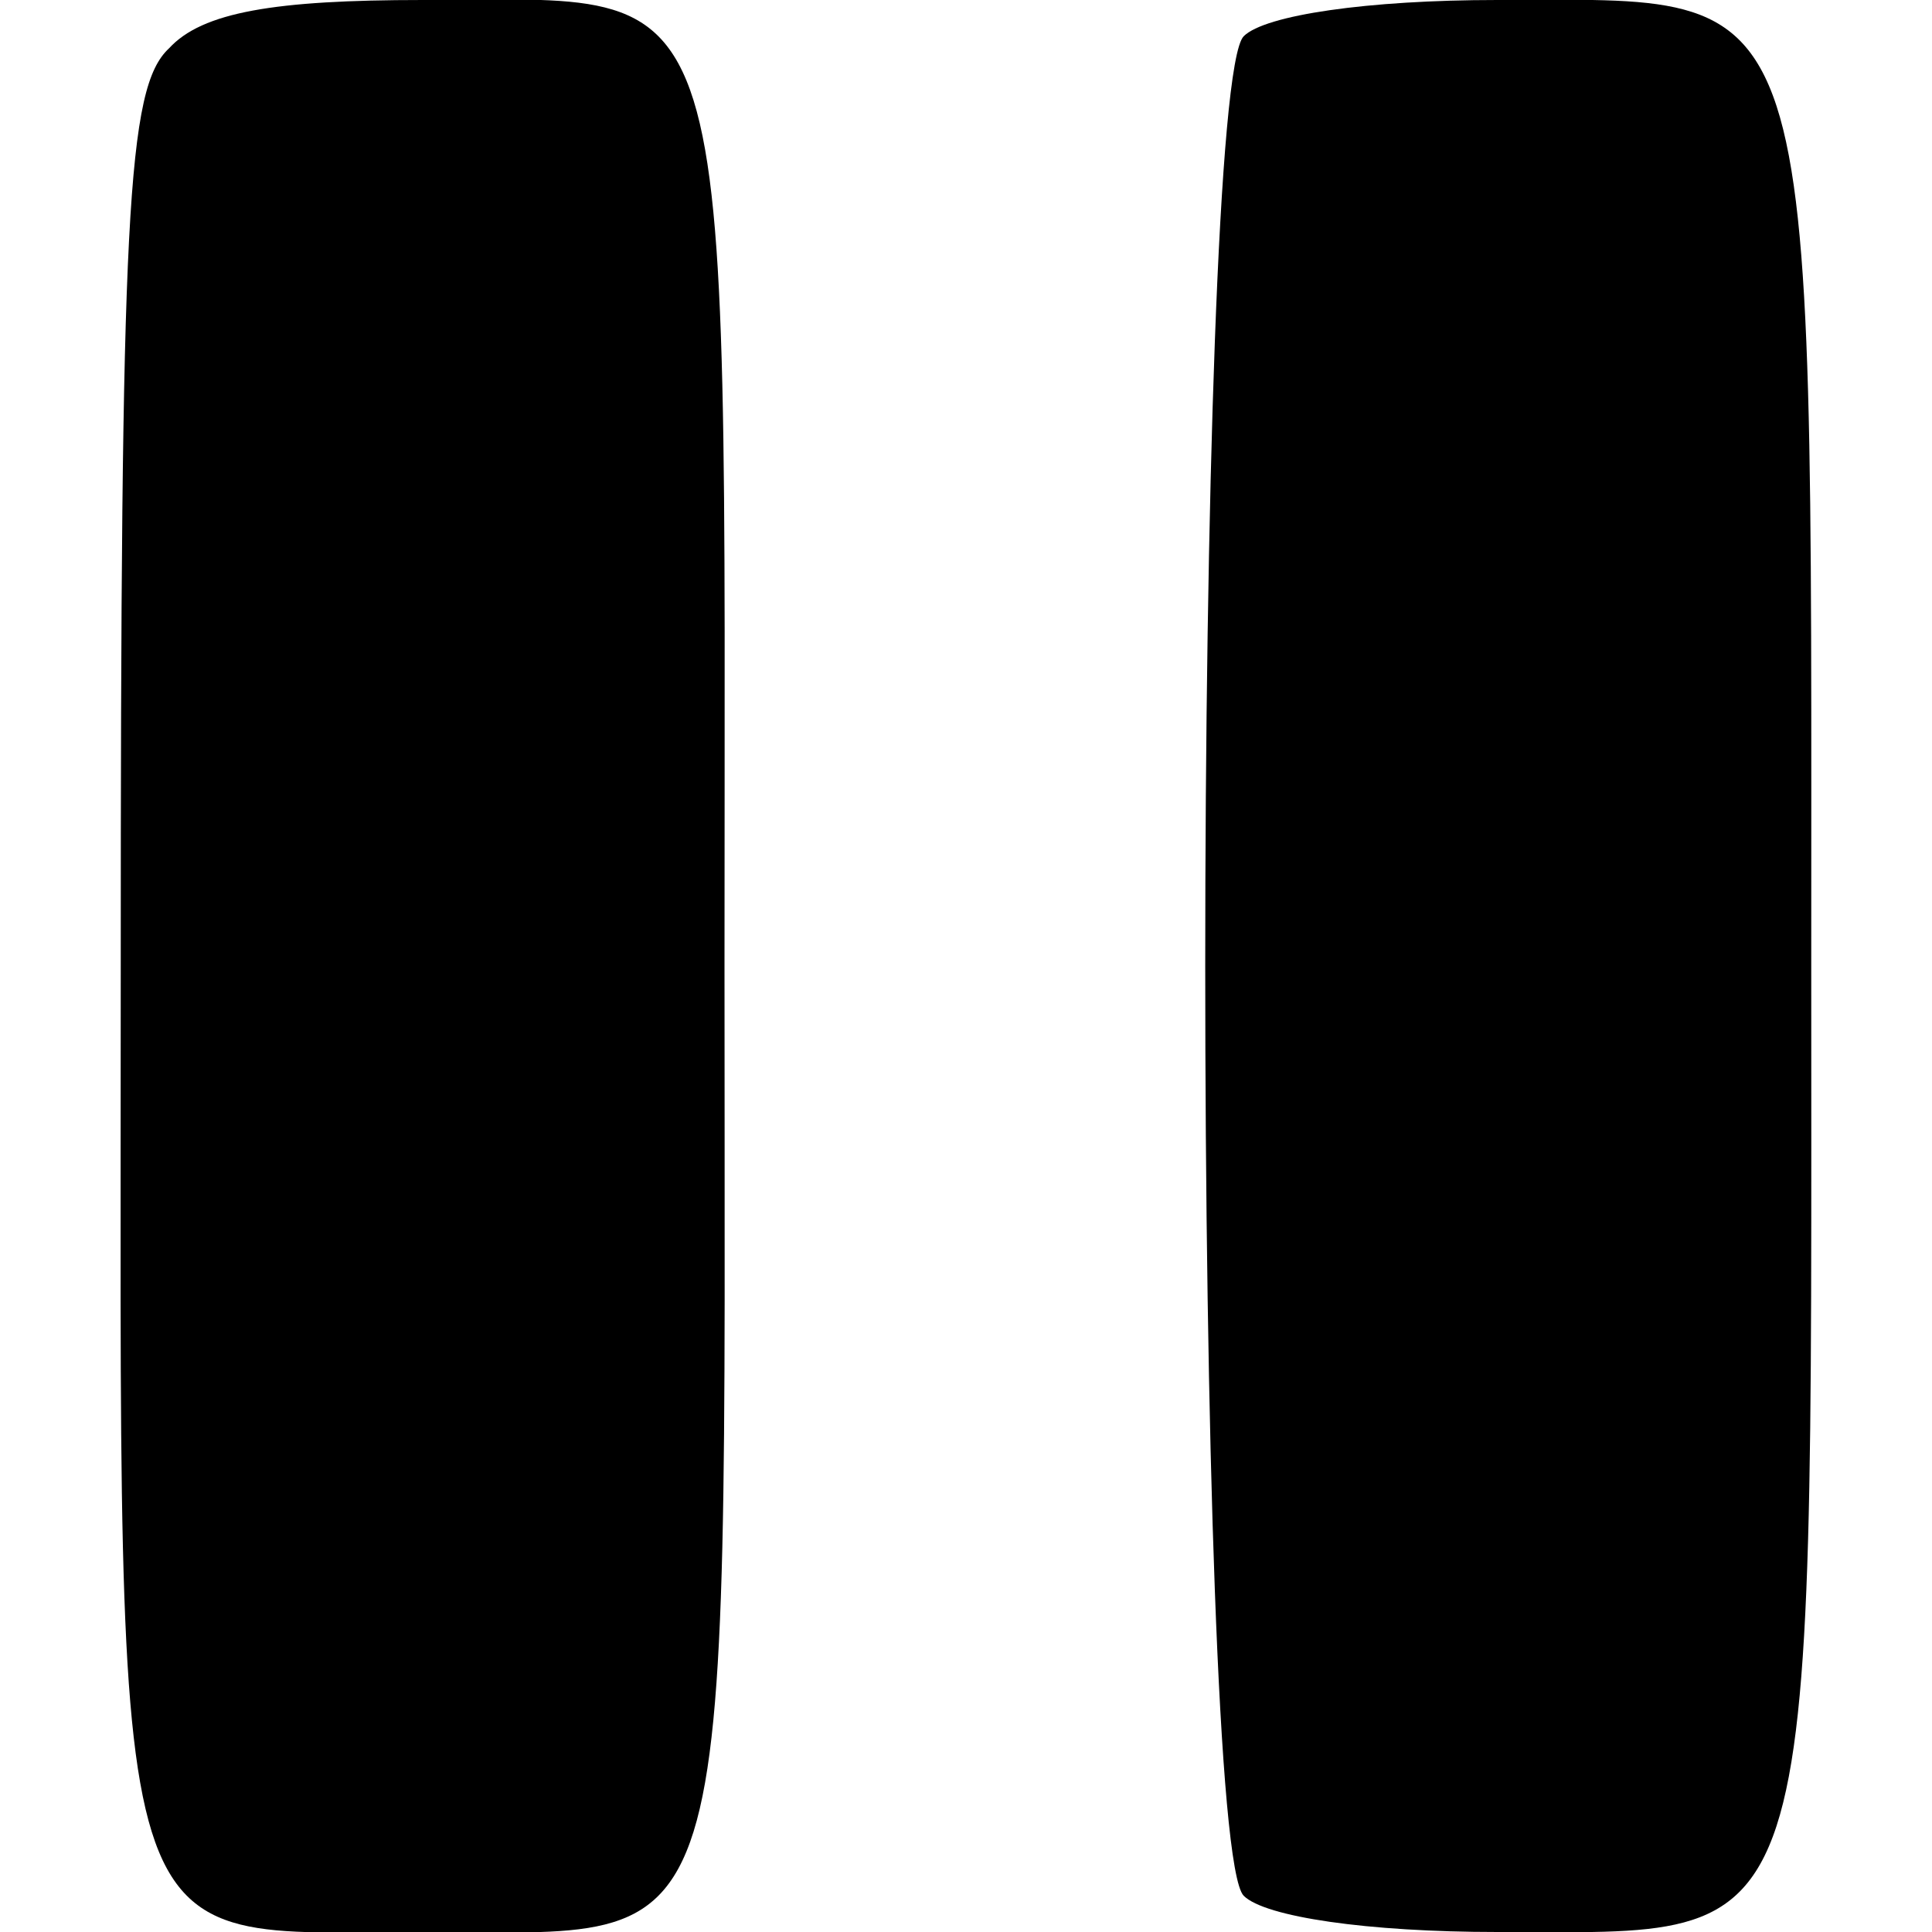
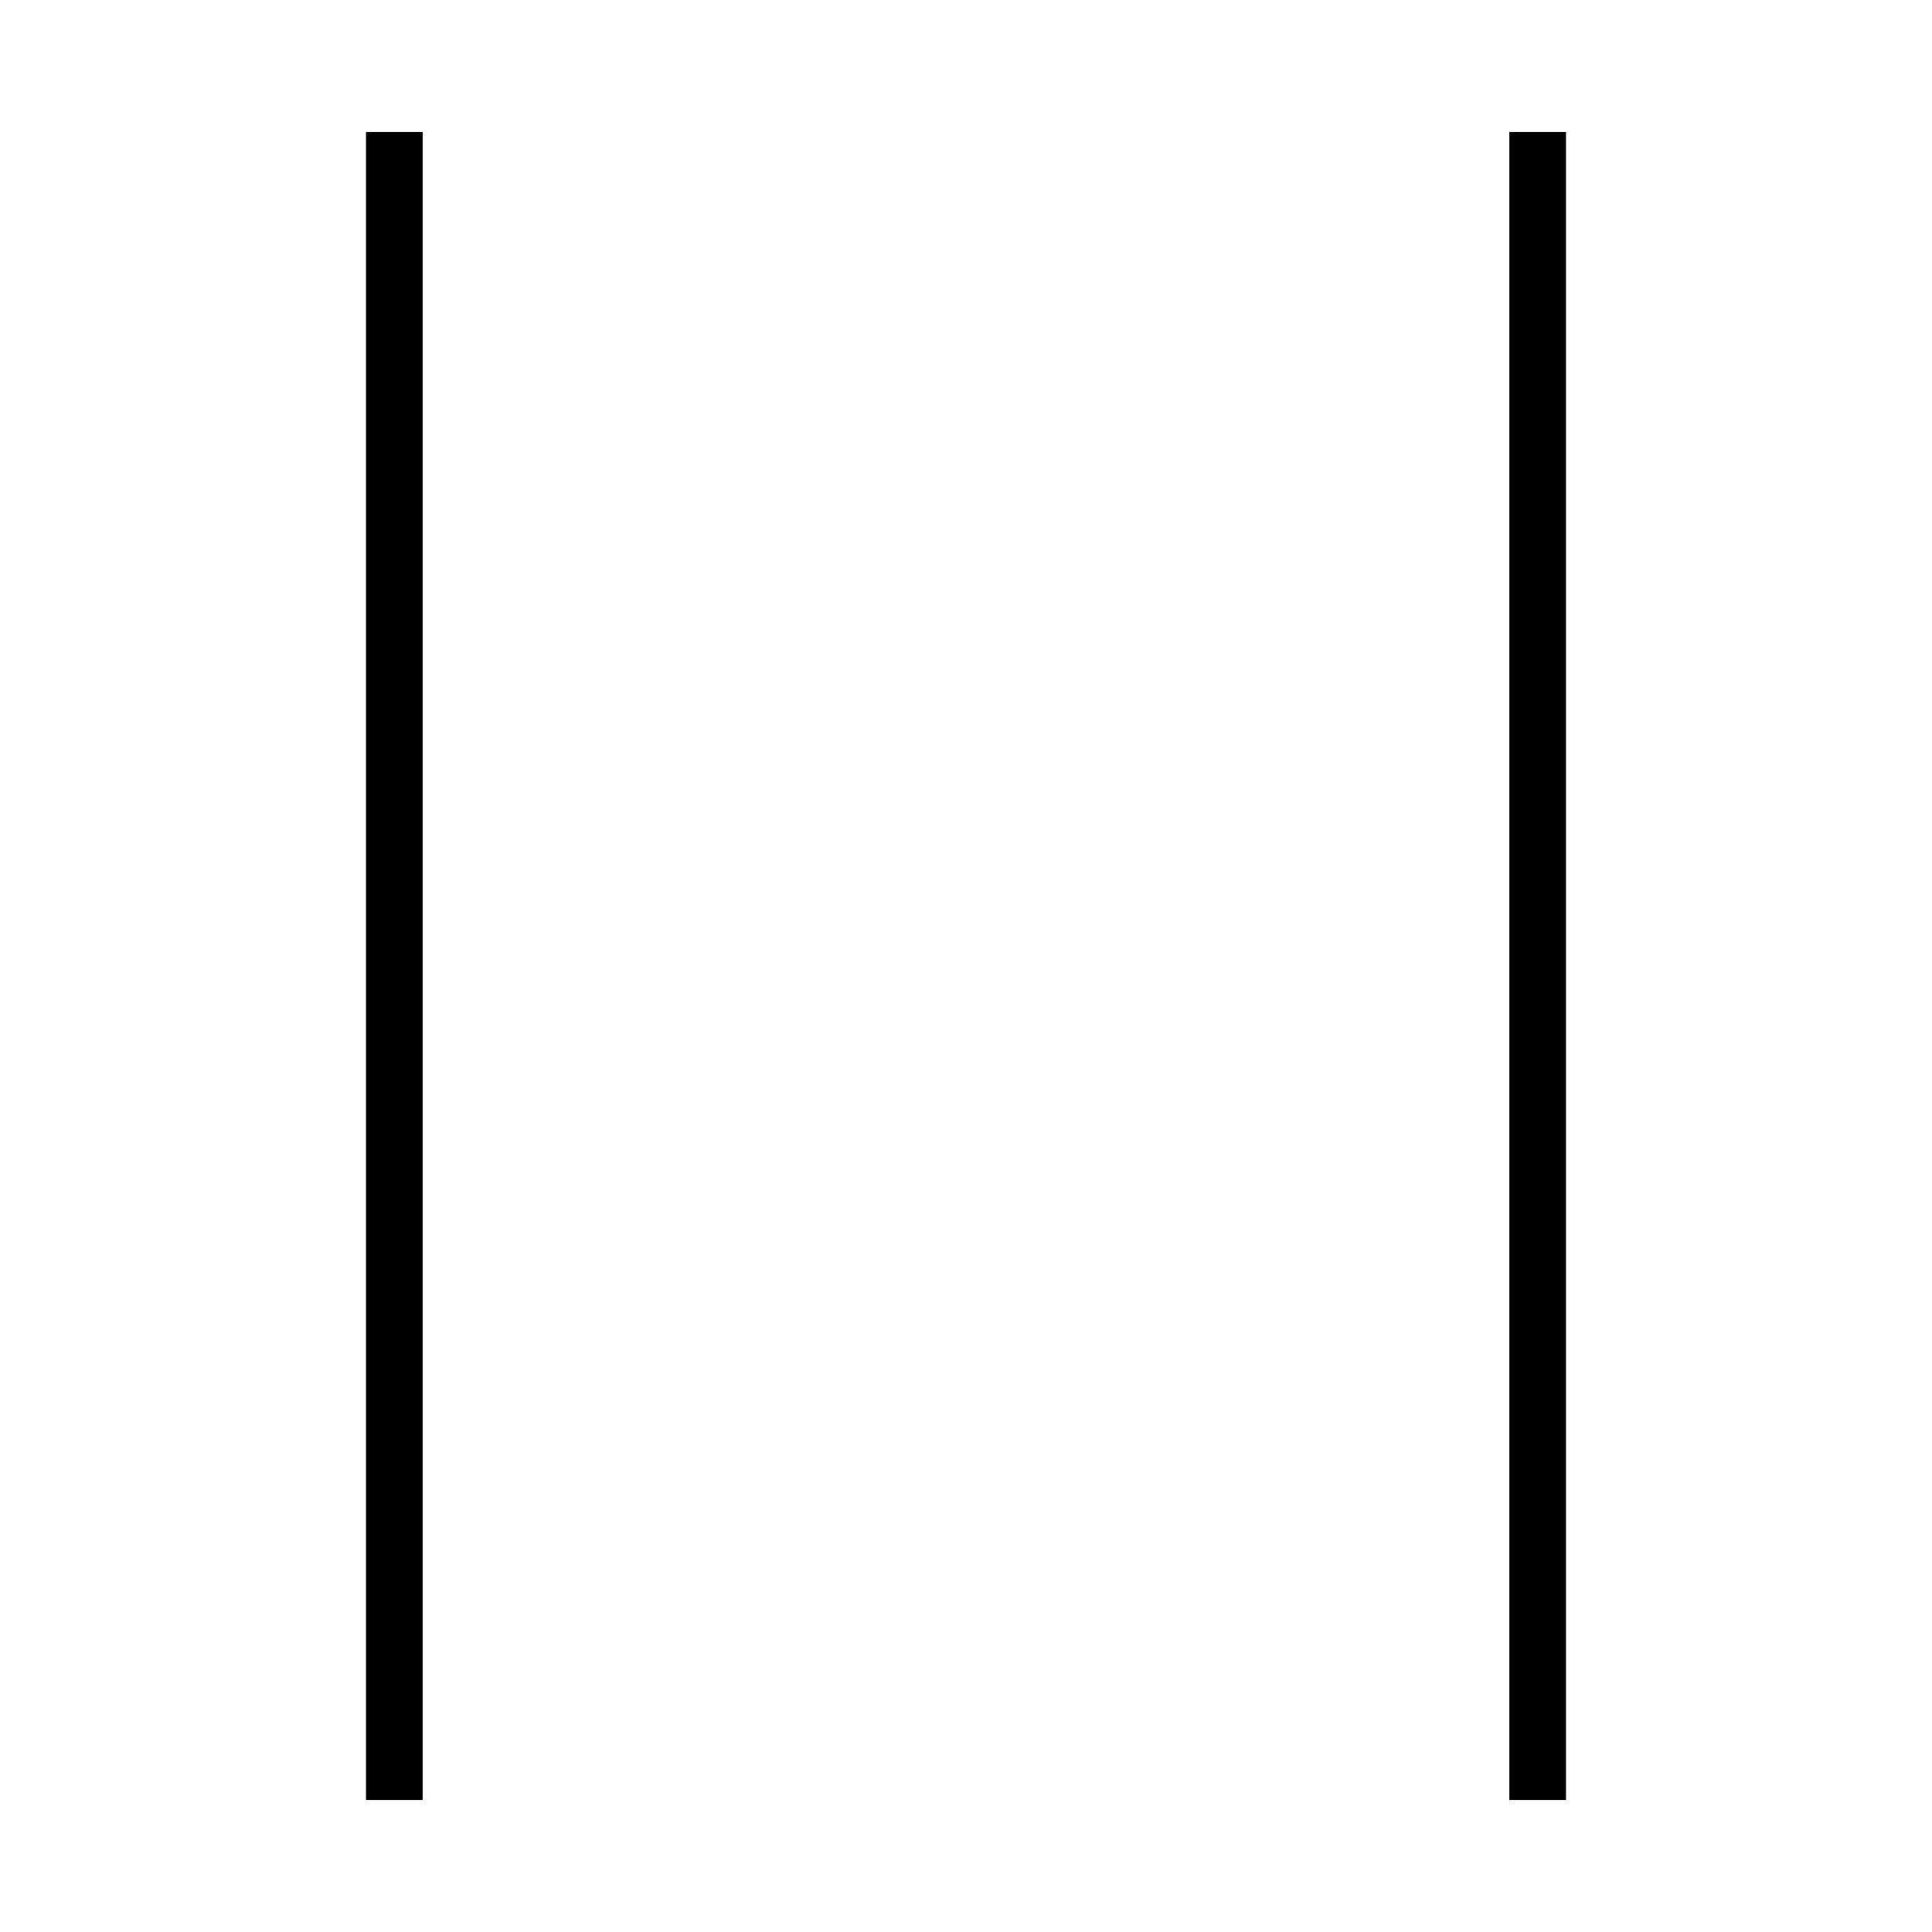
- <svg xmlns="http://www.w3.org/2000/svg" version="1.0" width="64pt" height="64pt" viewBox="0 0 64 64" preserveAspectRatio="xMidYMid meet">
-   <g transform="translate(0,64) scale(0.1,-0.1)" fill="#000000" stroke="none">
-     <path d="M56 624 c-14 -13 -16 -55 -16 -304 0 -338 -6 -320 100 -320 106 0 100 -18 100 320 0 338 6 320 -100 320 -49 0 -73 -4 -84 -16z" />
-     <path d="M412 628 c-17 -17 -17 -599 0 -616 7 -7 41 -12 84 -12 108 0 104 -13 104 320 0 333 4 320 -104 320 -43 0 -77 -5 -84 -12z" />
+ <svg xmlns="http://www.w3.org/2000/svg" version="1.0" width="512pt" height="512pt" viewBox="0 0 512 512" preserveAspectRatio="xMidYMid meet">
+   <g transform="translate(0,512) scale(0.1,-0.1)" fill="#000000" stroke="none">
+     <path d="M970 2560 l0 -2210 75 0 75 0 0 2210 0 2210 -75 0 -75 0 0 -2210z" />
+     <path d="M4000 2560 l0 -2210 75 0 75 0 0 2210 0 2210 -75 0 -75 0 0 -2210z" />
  </g>
</svg>
